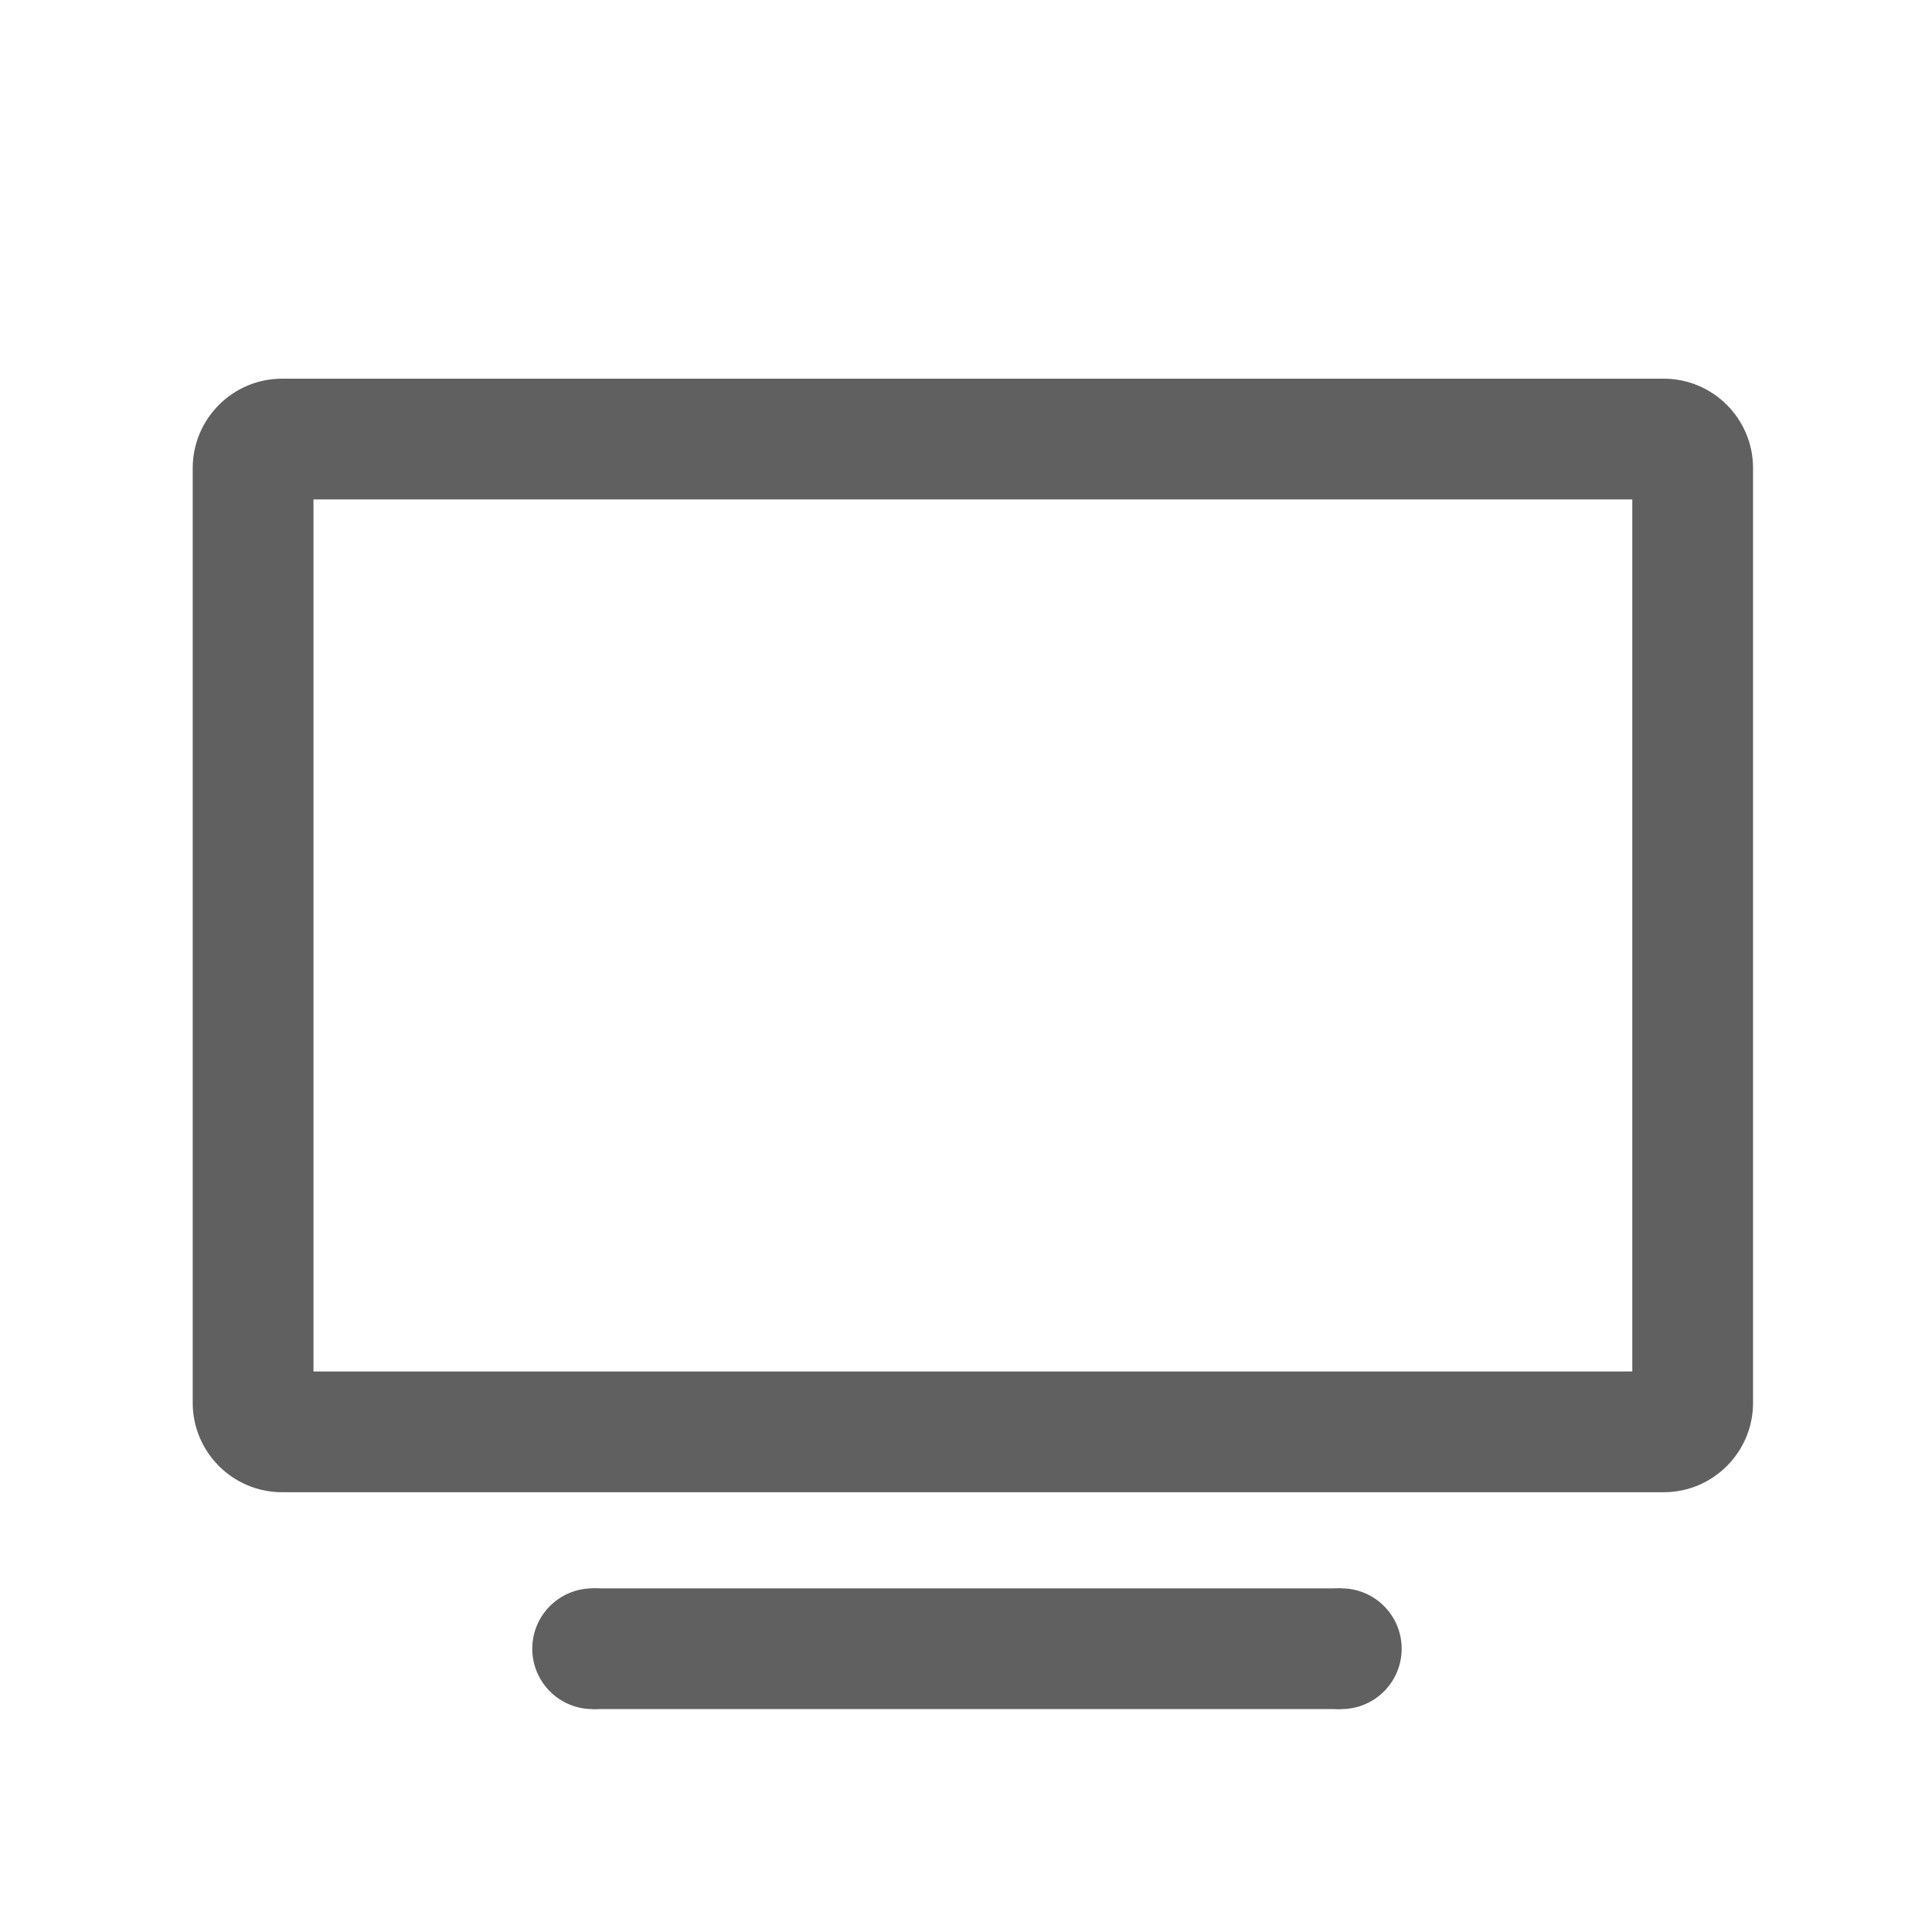
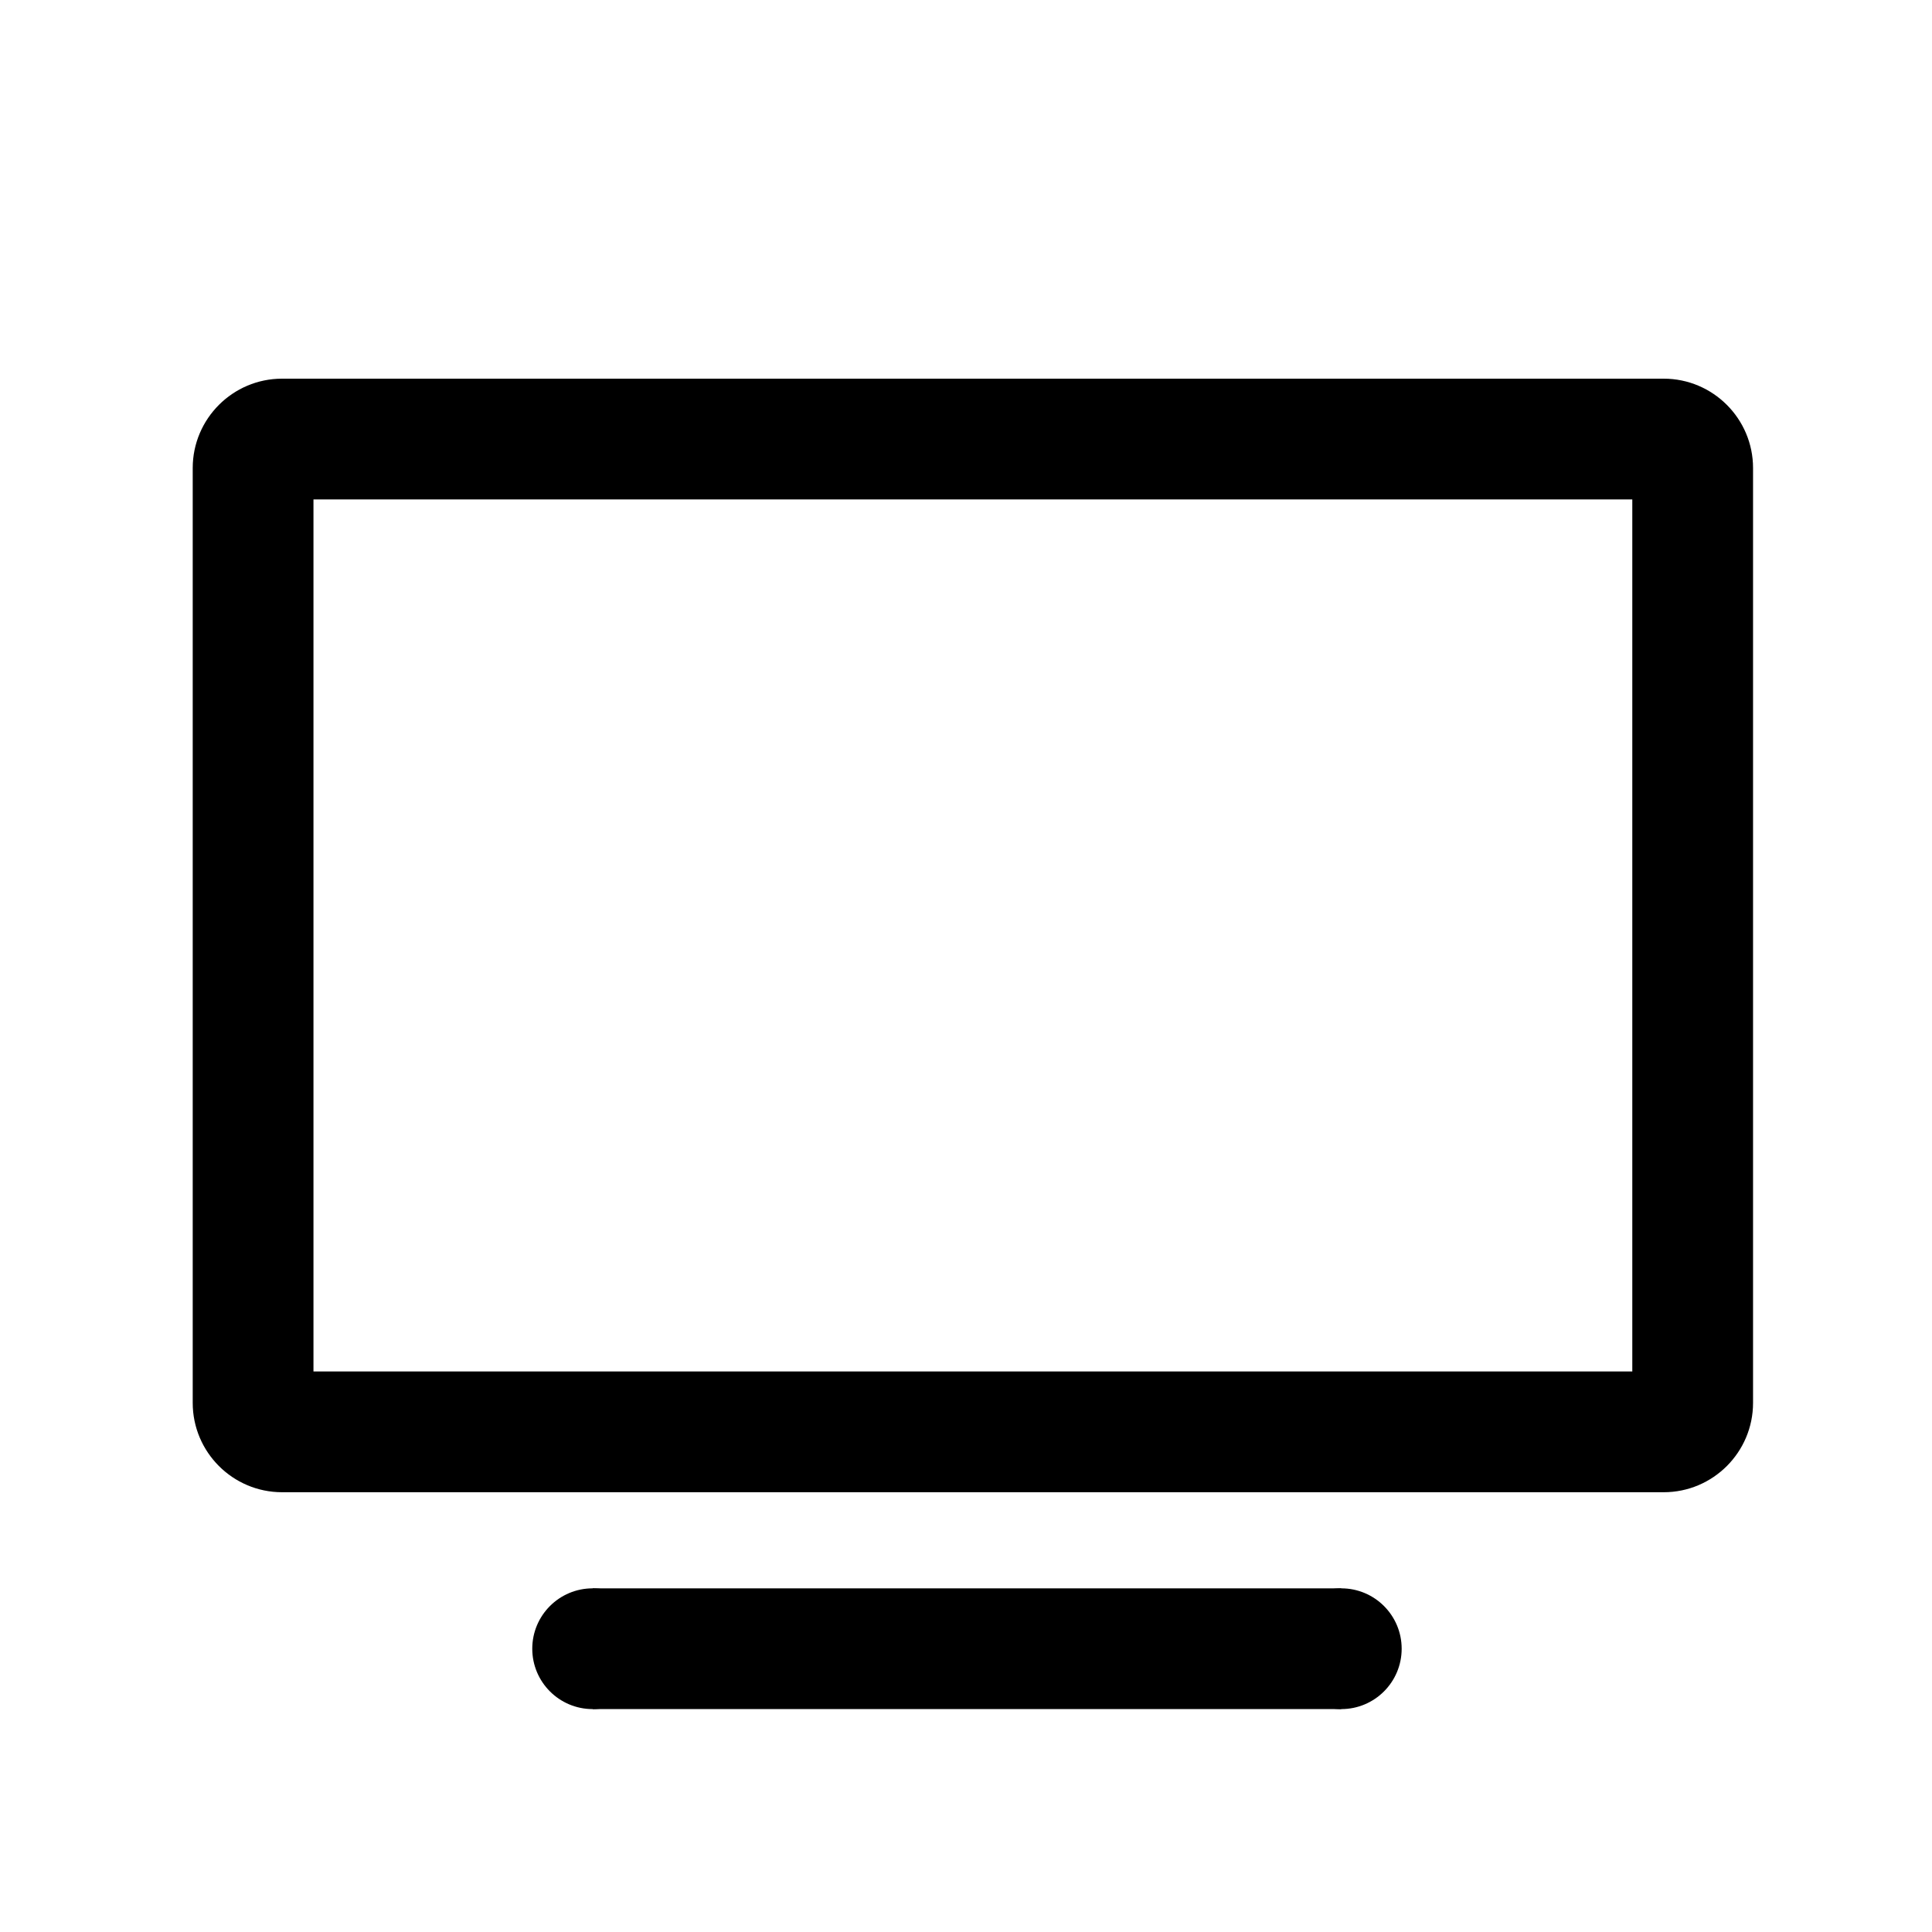
<svg xmlns="http://www.w3.org/2000/svg" t="1638524299948" class="icon" viewBox="0 0 1024 1024" version="1.1" p-id="2456" width="300" height="300">
  <defs>
    <style type="text/css" />
  </defs>
-   <path d="M881.792 790.912H149.504c-26.112 0-47.36-21.248-47.36-47.36V248.064c0-26.112 21.248-47.36 47.36-47.36h732.288c26.112 0 47.36 21.248 47.36 47.36v495.488c0 26.112-21.248 47.36-47.36 47.36z m-715.648-64h699.008V264.704H166.144v462.208zM314.112 841.856h396.8v64h-396.8z" fill="#606060" p-id="2457" />
-   <path d="M314.112 873.856m-32 0a32 32 0 1 0 64 0 32 32 0 1 0-64 0Z" fill="#606060" p-id="2458" />
-   <path d="M710.912 873.856m-32 0a32 32 0 1 0 64 0 32 32 0 1 0-64 0Z" fill="#606060" p-id="2459" />
+   <path d="M881.792 790.912H149.504c-26.112 0-47.36-21.248-47.36-47.36V248.064c0-26.112 21.248-47.36 47.36-47.36h732.288c26.112 0 47.36 21.248 47.36 47.36v495.488c0 26.112-21.248 47.36-47.36 47.36z m-715.648-64h699.008V264.704H166.144v462.208zM314.112 841.856h396.8v64h-396.8z" fill="" p-id="2457" />
+   <path d="M314.112 873.856m-32 0a32 32 0 1 0 64 0 32 32 0 1 0-64 0Z" fill="" p-id="2458" />
+   <path d="M710.912 873.856m-32 0a32 32 0 1 0 64 0 32 32 0 1 0-64 0Z" fill="" p-id="2459" />
</svg>
